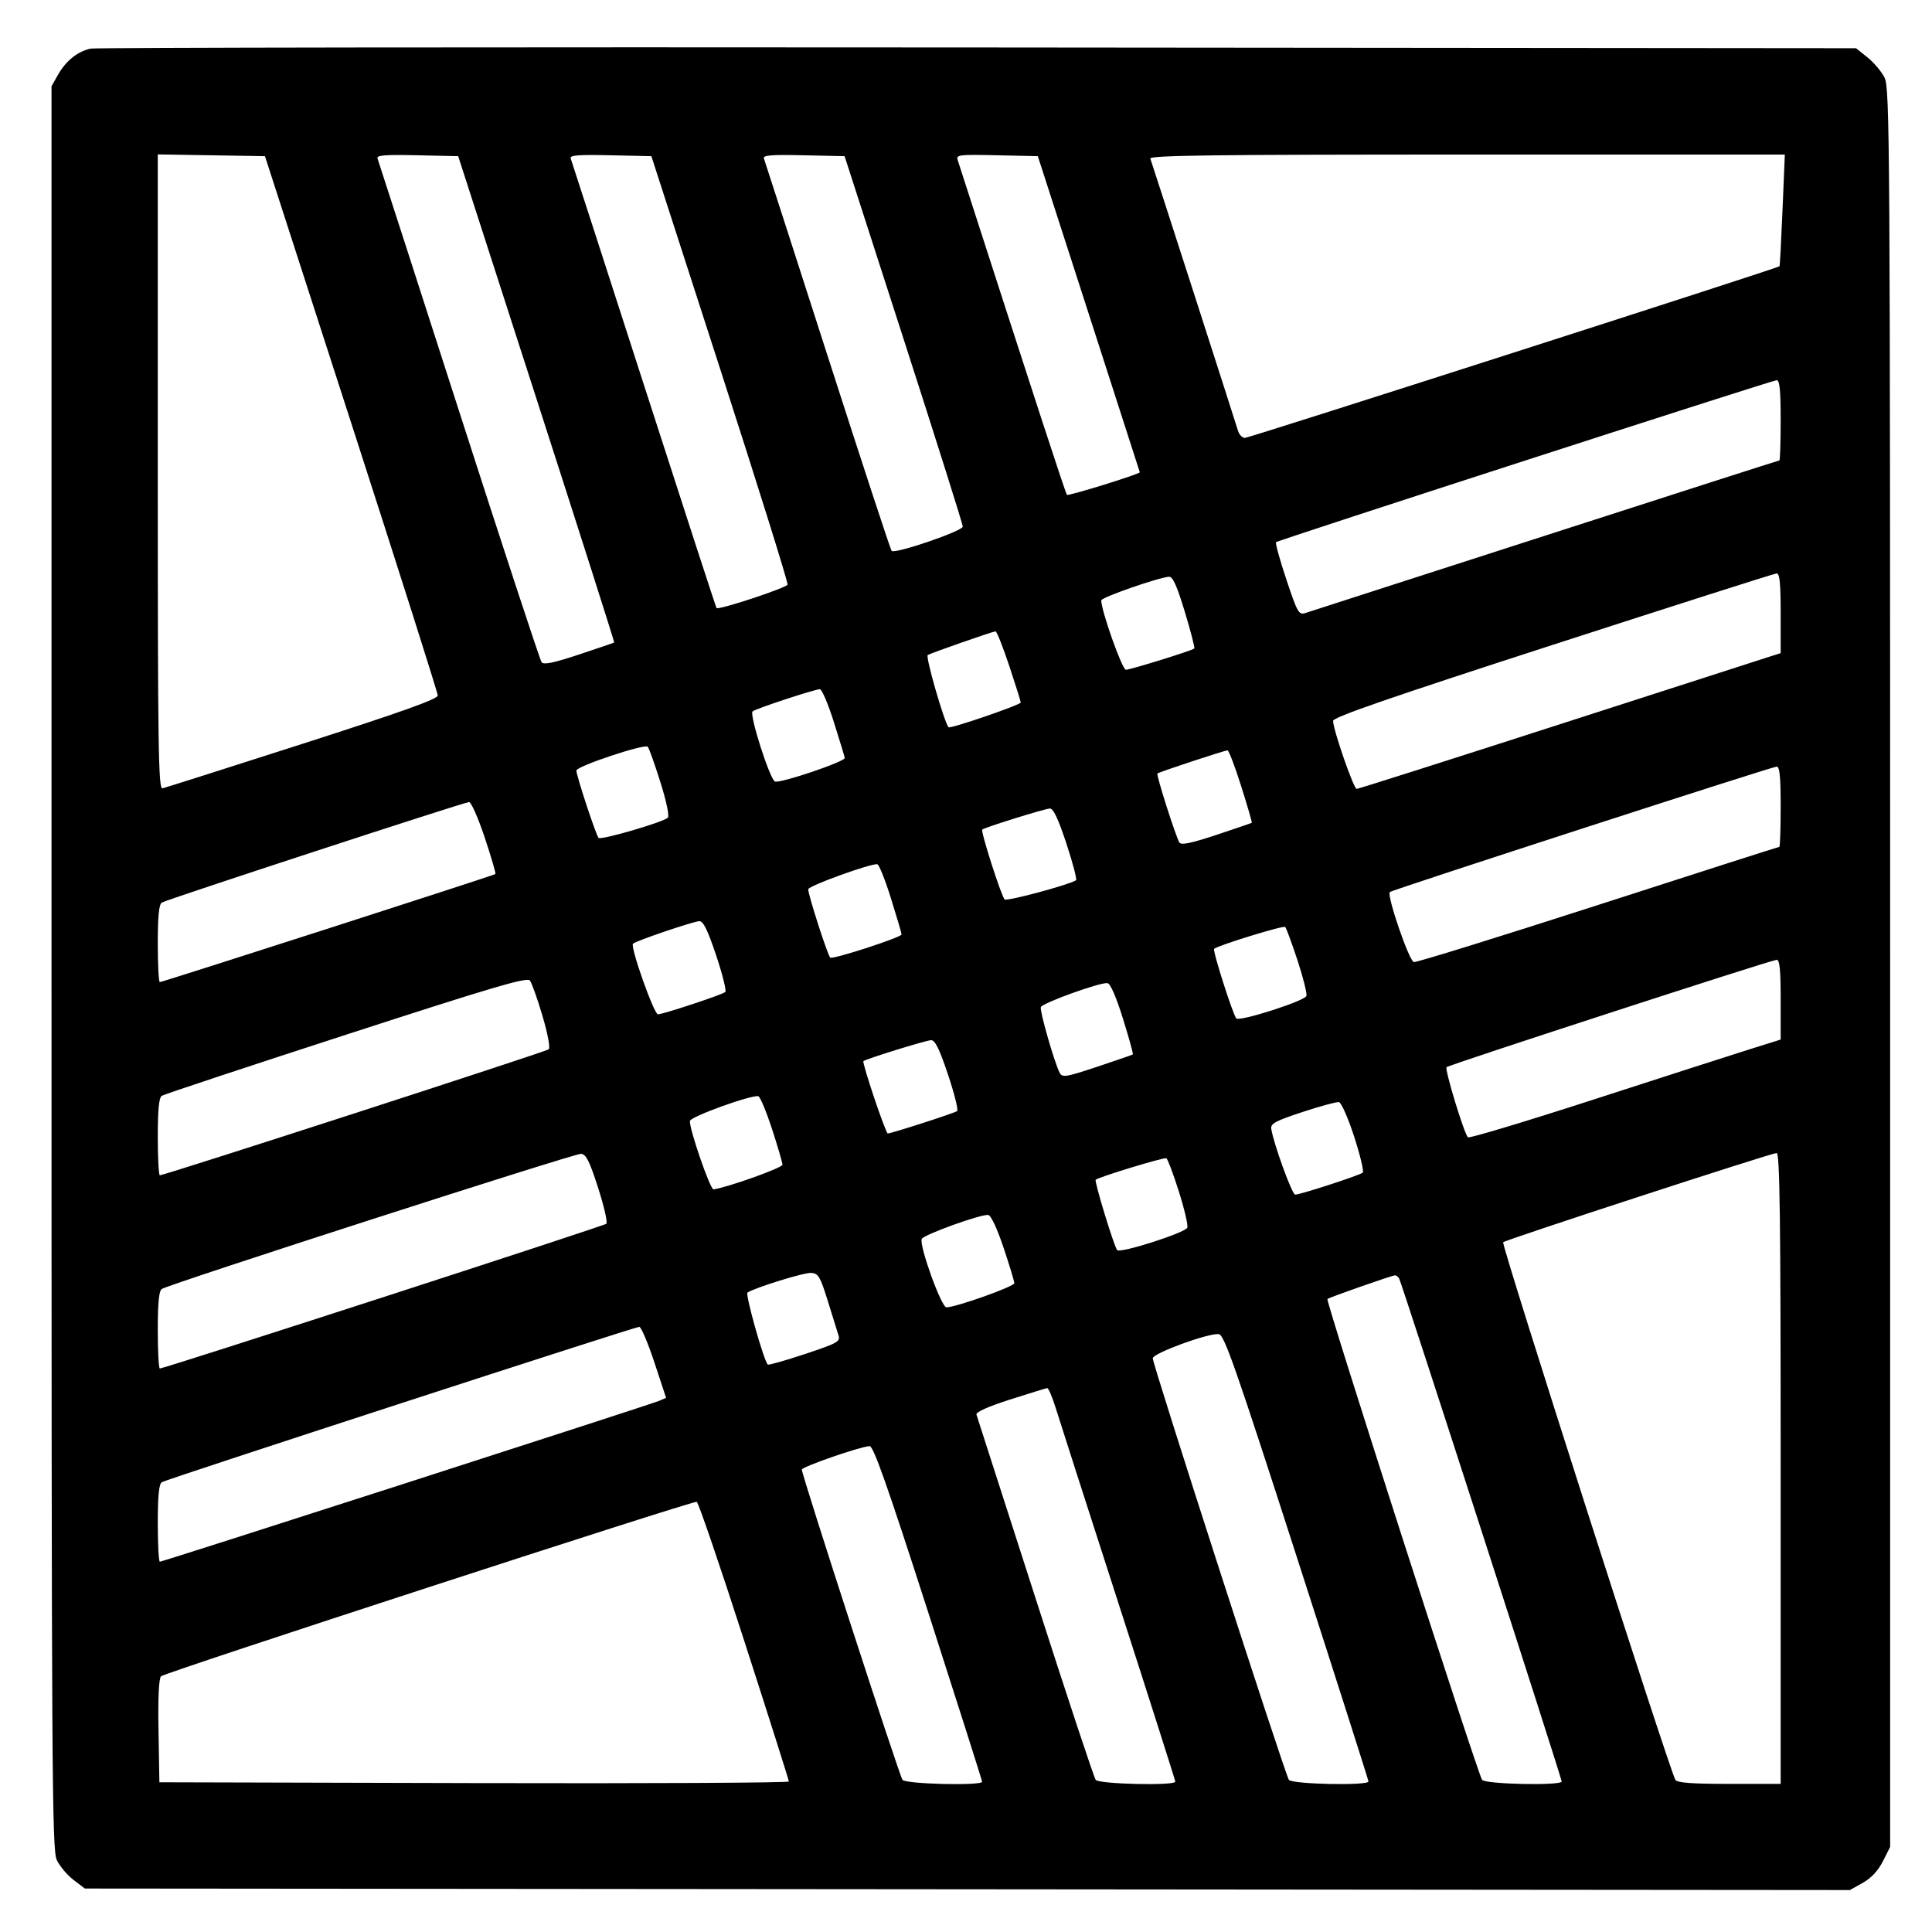
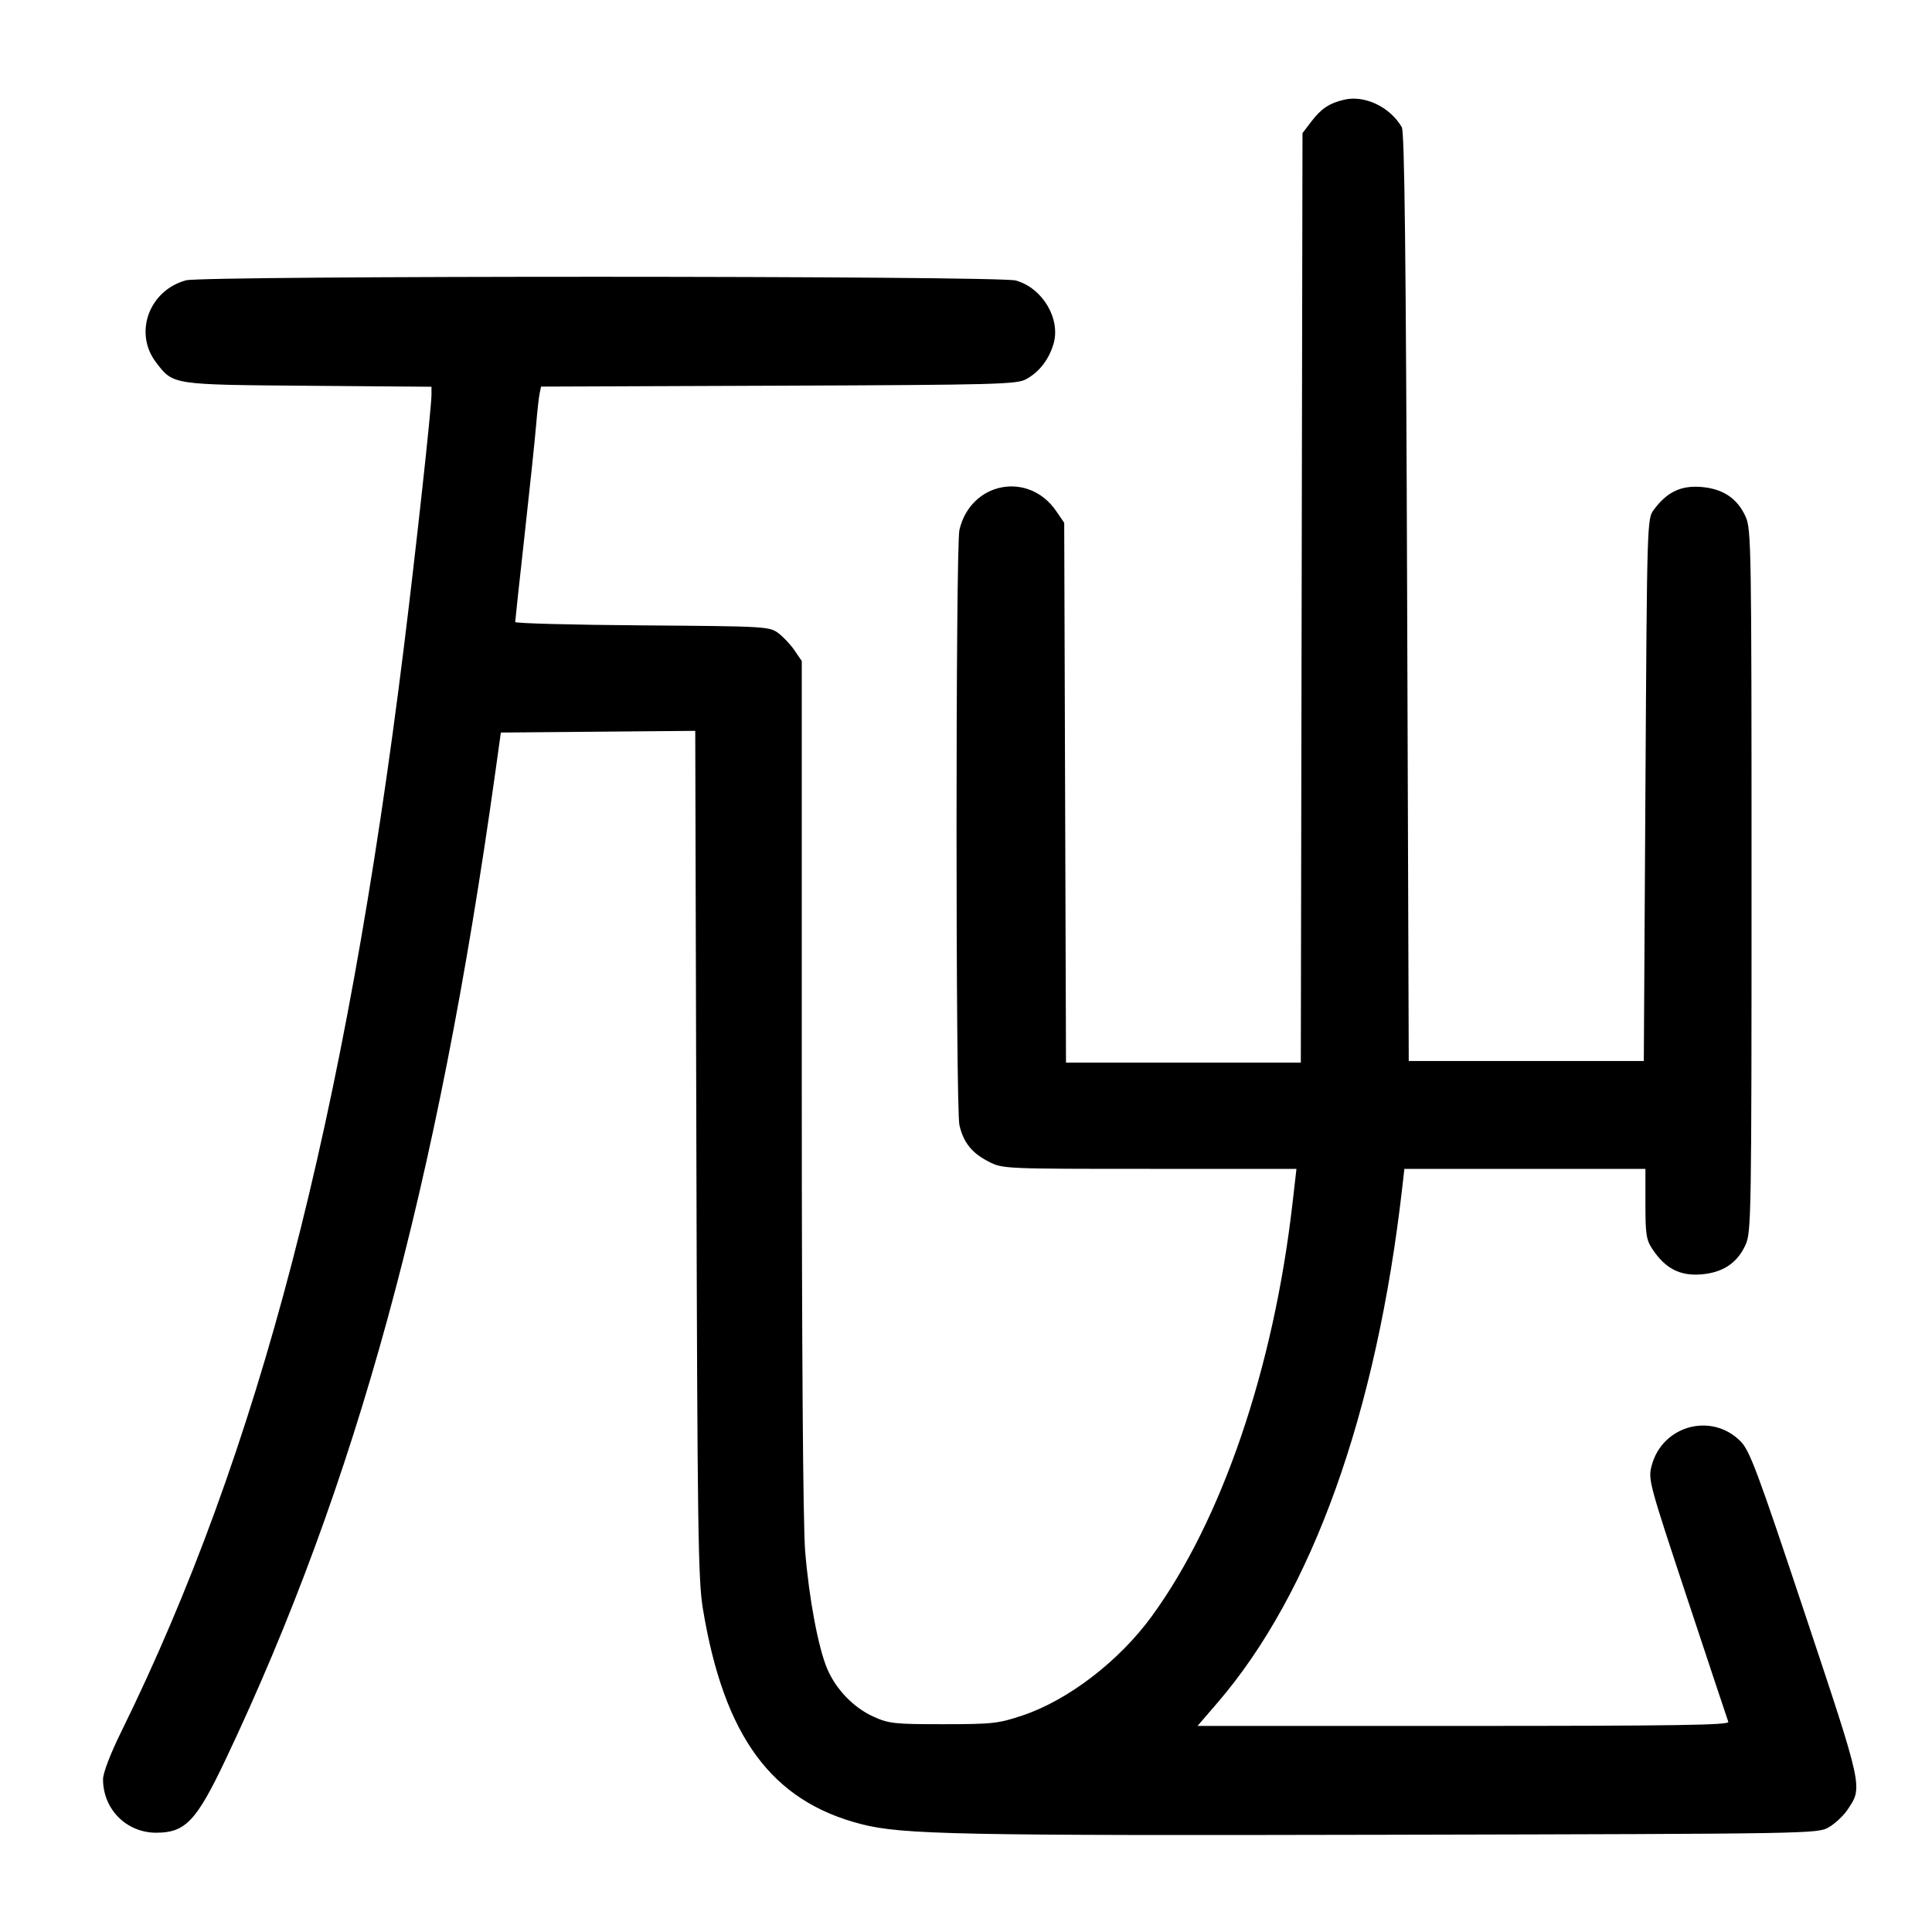
<svg xmlns="http://www.w3.org/2000/svg" width="1000" height="1000" viewBox="0 0 1000 1000" version="1.1" id="svg5">
-   <path d="M46.989 25.157 C 40.310 26.523,34.197 31.379,30.113 38.560 L 26.667 44.621 26.667 500.808 C 26.667 920.246,26.887 957.460,29.401 962.759 C 30.905 965.928,34.784 970.542,38.021 973.011 L 43.907 977.500 500.704 977.894 L 957.500 978.289 964.167 974.554 C 968.556 972.095,972.114 968.282,974.583 963.390 L 978.333 955.960 978.331 500.897 C 978.328 70.950,978.167 45.518,975.414 40.119 C 973.811 36.975,969.839 32.279,966.586 29.682 L 960.671 24.961 506.250 24.564 C 256.318 24.345,49.651 24.612,46.989 25.157 M181.859 219.167 C 206.453 295.250,226.582 358.625,226.591 360.000 C 226.602 361.829,207.802 368.541,156.574 385.000 C 118.056 397.375,85.445 407.742,84.104 408.039 C 81.978 408.509,81.667 387.576,81.667 244.249 L 81.667 79.919 109.405 80.376 L 137.143 80.833 181.859 219.167 M277.728 206.547 C 300.040 275.689,318.117 332.396,317.898 332.562 C 317.679 332.729,309.474 335.529,299.665 338.784 C 286.534 343.142,281.434 344.193,280.330 342.769 C 279.506 341.704,260.241 283.083,237.518 212.500 C 214.796 141.917,195.845 83.206,195.404 82.032 C 194.774 80.352,199.134 79.997,215.882 80.365 L 237.161 80.833 277.728 206.547 M372.709 190.833 C 392.266 251.333,407.986 301.628,407.641 302.599 C 407.037 304.302,371.955 315.880,370.879 314.732 C 370.587 314.421,353.665 262.417,333.274 199.167 C 312.883 135.917,295.840 83.206,295.401 82.032 C 294.774 80.352,299.134 79.997,315.878 80.365 L 337.151 80.833 372.709 190.833 M467.747 175.617 C 484.569 227.748,498.333 271.371,498.333 272.557 C 498.333 274.863,463.239 286.863,461.505 285.150 C 460.958 284.609,446.041 239.167,428.356 184.167 C 410.671 129.167,395.842 83.206,395.403 82.032 C 394.774 80.352,399.134 79.997,415.882 80.365 L 437.160 80.833 467.747 175.617 M563.548 162.500 C 578.054 207.417,589.940 244.292,589.961 244.446 C 590.086 245.344,552.968 256.857,552.252 256.141 C 551.550 255.439,536.468 209.227,495.701 82.866 C 494.811 80.110,496.254 79.932,515.959 80.366 L 537.175 80.833 563.548 162.500 M922.628 108.728 C 921.971 124.528,921.267 137.622,921.064 137.825 C 920.057 138.832,646.496 226.667,644.366 226.667 C 643.005 226.667,641.389 224.979,640.775 222.917 C 639.271 217.869,596.385 84.725,595.411 82.083 C 594.800 80.426,628.263 80.000,759.233 80.000 L 923.823 80.000 922.628 108.728 M921.667 217.500 C 921.667 228.958,921.365 238.333,920.996 238.333 C 920.627 238.333,866.065 255.850,799.746 277.258 C 733.427 298.667,677.550 316.695,675.575 317.321 C 672.260 318.370,671.510 317.035,665.819 299.957 C 662.428 289.782,660.020 281.092,660.466 280.645 C 661.518 279.593,916.839 196.977,919.583 196.800 C 921.146 196.700,921.667 201.873,921.667 217.500 M921.667 317.371 L 921.667 338.075 916.250 339.782 C 913.271 340.721,864.230 356.530,807.270 374.912 C 750.309 393.294,703.031 408.333,702.207 408.333 C 700.654 408.333,690.000 377.605,690.000 373.126 C 690.000 371.240,719.167 361.146,803.750 333.760 C 866.313 313.503,918.438 296.871,919.583 296.798 C 921.145 296.700,921.667 301.848,921.667 317.371 M613.267 316.695 C 616.328 326.795,618.532 335.336,618.166 335.676 C 617.006 336.754,585.059 346.667,582.745 346.667 C 580.850 346.667,570.000 316.095,570.000 310.757 C 570.000 309.224,599.561 298.919,605.101 298.520 C 607.010 298.383,609.185 303.223,613.267 316.695 M522.362 344.586 C 525.646 354.442,528.333 363.005,528.333 363.615 C 528.333 364.836,491.758 377.371,490.963 376.423 C 488.685 373.706,478.928 339.829,480.198 339.044 C 481.886 338.001,513.353 327.012,515.279 326.793 C 515.891 326.724,519.078 334.731,522.362 344.586 M431.609 373.750 C 434.573 383.146,437.111 391.490,437.249 392.292 C 437.573 394.174,403.892 405.571,401.133 404.512 C 398.505 403.504,387.752 369.885,389.526 368.223 C 390.966 366.874,421.385 356.841,424.360 356.734 C 425.384 356.697,428.646 364.354,431.609 373.750 M341.762 404.667 C 344.926 414.719,346.544 422.423,345.666 423.254 C 343.187 425.603,310.975 434.985,309.819 433.695 C 308.444 432.161,298.333 401.470,298.333 398.829 C 298.333 396.637,333.495 384.906,335.263 386.507 C 335.866 387.053,338.791 395.225,341.762 404.667 M642.441 406.944 C 645.683 417.180,648.147 425.699,647.917 425.876 C 647.688 426.053,639.446 428.871,629.603 432.138 C 616.606 436.452,611.370 437.543,610.480 436.123 C 608.601 433.126,598.375 401.069,599.075 400.370 C 599.806 399.638,633.631 388.469,635.358 388.389 C 636.013 388.358,639.200 396.708,642.441 406.944 M921.667 417.500 C 921.667 428.958,921.357 438.333,920.979 438.333 C 920.600 438.333,878.426 451.855,827.259 468.381 C 776.092 484.908,733.140 498.220,731.811 497.964 C 729.351 497.490,717.676 463.445,719.381 461.720 C 720.466 460.622,916.701 396.991,919.583 396.803 C 921.146 396.701,921.667 401.872,921.667 417.500 M250.868 433.438 C 254.247 443.579,256.747 452.116,256.423 452.408 C 255.655 453.100,84.100 508.333,82.719 508.333 C 82.140 508.333,81.667 499.378,81.667 488.432 C 81.667 474.391,82.277 468.133,83.741 467.182 C 86.082 465.660,239.760 415.381,242.779 415.149 C 243.849 415.067,247.489 423.297,250.868 433.438 M551.981 436.660 C 555.311 446.740,557.540 455.283,556.934 455.645 C 552.729 458.157,521.013 466.659,519.987 465.550 C 518.173 463.587,507.506 430.265,508.415 429.397 C 509.549 428.313,540.456 418.674,543.380 418.492 C 545.184 418.379,547.689 423.671,551.981 436.660 M461.204 465.129 C 464.190 474.683,466.641 483.025,466.650 483.666 C 466.671 485.142,431.316 496.647,429.744 495.675 C 428.539 494.930,418.333 463.286,418.333 460.295 C 418.333 458.543,451.264 446.637,454.136 447.351 C 455.037 447.575,458.217 455.575,461.204 465.129 M370.679 494.507 C 373.964 504.319,376.093 512.851,375.410 513.466 C 373.868 514.854,343.212 525.000,340.560 525.000 C 338.471 525.000,326.104 490.022,327.637 488.451 C 329.014 487.042,358.715 476.950,361.936 476.798 C 364.006 476.700,366.212 481.169,370.679 494.507 M671.616 497.140 C 674.566 506.109,676.619 514.387,676.178 515.536 C 675.172 518.157,641.546 528.917,639.911 527.141 C 638.163 525.241,627.523 491.905,628.415 491.119 C 630.468 489.309,664.308 478.891,665.209 479.792 C 665.783 480.365,668.666 488.171,671.616 497.140 M921.667 517.371 L 921.667 538.074 905.417 543.176 C 896.479 545.982,860.297 557.633,825.011 569.066 C 789.725 580.500,760.372 589.325,759.782 588.678 C 757.699 586.393,747.677 553.434,748.741 552.370 C 749.974 551.137,916.402 497.003,919.583 496.800 C 921.145 496.700,921.667 501.848,921.667 517.371 M280.784 525.812 C 283.528 535.105,284.880 542.373,284.006 543.136 C 282.605 544.359,85.118 608.333,82.744 608.333 C 82.152 608.333,81.667 599.378,81.667 588.432 C 81.667 574.360,82.276 568.135,83.746 567.182 C 84.890 566.440,127.828 552.203,179.163 535.543 C 255.640 510.724,272.821 505.663,274.278 507.527 C 275.256 508.778,278.183 517.006,280.784 525.812 M581.247 527.257 C 584.345 537.204,586.644 545.535,586.356 545.771 C 586.069 546.006,577.769 548.875,567.912 552.147 C 551.632 557.550,549.853 557.839,548.501 555.298 C 545.841 550.297,538.077 523.269,538.735 521.296 C 539.440 519.179,569.413 508.375,573.224 508.864 C 574.722 509.056,577.720 515.928,581.247 527.257 M490.679 556.174 C 493.964 565.986,496.093 574.494,495.410 575.082 C 494.247 576.081,461.429 586.667,459.495 586.667 C 458.411 586.667,446.083 550.009,446.911 549.247 C 448.143 548.112,479.296 538.464,481.936 538.400 C 483.990 538.351,486.248 542.941,490.679 556.174 M399.573 584.300 C 402.547 593.393,404.984 601.749,404.990 602.868 C 404.998 604.455,376.773 614.543,369.324 615.616 C 367.607 615.863,356.550 583.737,357.125 580.172 C 357.484 577.945,388.891 566.605,392.500 567.400 C 393.417 567.602,396.600 575.207,399.573 584.300 M700.908 588.299 C 704.021 597.905,706.028 606.293,705.367 606.938 C 704.006 608.268,673.103 618.333,670.382 618.333 C 668.775 618.333,659.222 592.055,658.004 584.286 C 657.579 581.577,660.120 580.208,674.167 575.577 C 683.333 572.555,691.827 570.252,693.041 570.458 C 694.255 570.664,697.795 578.693,700.908 588.299 M309.592 614.833 C 312.659 624.366,314.567 632.729,313.834 633.418 C 312.594 634.583,85.085 708.333,82.733 708.333 C 82.146 708.333,81.667 699.378,81.667 688.432 C 81.667 674.375,82.277 668.134,83.744 667.182 C 87.789 664.556,297.551 596.921,300.758 597.208 C 303.357 597.441,305.147 601.012,309.592 614.833 M921.667 760.000 L 921.667 923.333 895.098 923.333 C 875.674 923.333,868.167 922.773,867.182 921.250 C 864.307 916.809,776.936 644.100,778.031 642.988 C 779.305 641.694,916.219 597.022,919.583 596.802 C 921.237 596.695,921.667 630.372,921.667 760.000 M610.166 616.679 C 613.048 625.769,615.019 634.212,614.548 635.442 C 613.541 638.066,579.786 648.868,578.237 647.062 C 576.647 645.208,566.339 611.439,567.123 610.655 C 568.519 609.259,602.547 598.897,603.714 599.512 C 604.381 599.864,607.285 607.589,610.166 616.679 M519.435 645.769 C 522.496 654.901,525.000 663.179,525.000 664.165 C 525.000 665.915,494.771 676.667,489.852 676.667 C 487.252 676.667,475.816 645.051,477.063 641.310 C 477.769 639.194,507.727 628.370,511.518 628.862 C 512.917 629.043,516.125 635.895,519.435 645.769 M428.451 673.333 C 430.864 681.125,433.353 689.116,433.982 691.092 C 435.036 694.408,433.706 695.155,416.624 700.848 C 406.449 704.238,397.799 706.688,397.402 706.291 C 395.278 704.167,385.614 669.817,386.915 669.013 C 391.345 666.275,416.405 658.557,419.948 658.839 C 423.585 659.129,424.572 660.812,428.451 673.333 M724.163 661.661 C 725.370 663.614,808.302 920.243,808.321 922.083 C 808.344 924.346,768.908 923.549,767.127 921.250 C 764.920 918.401,686.097 673.348,687.073 672.371 C 687.863 671.582,719.858 660.360,721.985 660.126 C 722.618 660.057,723.599 660.748,724.163 661.661 M338.679 705.089 L 344.765 723.512 341.133 725.084 C 336.713 726.997,84.258 808.333,82.741 808.333 C 82.150 808.333,81.667 799.378,81.667 788.432 C 81.667 774.378,82.277 768.134,83.743 767.182 C 86.018 765.704,328.104 686.935,330.880 686.769 C 331.822 686.713,335.331 694.957,338.679 705.089 M671.199 805.833 C 691.607 869.083,708.312 921.396,708.319 922.083 C 708.345 924.347,668.908 923.549,667.132 921.250 C 665.231 918.789,596.667 706.470,596.667 703.045 C 596.667 700.471,625.174 690.020,630.796 690.533 C 633.640 690.792,639.174 706.585,671.199 805.833 M546.423 728.750 C 548.196 734.479,562.851 780.083,578.990 830.092 C 595.129 880.101,608.333 921.539,608.333 922.176 C 608.333 924.376,568.862 923.490,567.131 921.250 C 566.245 920.104,552.151 877.542,535.810 826.667 C 519.469 775.792,505.788 733.273,505.408 732.180 C 504.971 730.923,511.350 728.070,522.776 724.410 C 532.707 721.229,541.366 718.560,542.016 718.480 C 542.667 718.399,544.650 723.021,546.423 728.750 M480.504 834.721 C 495.810 882.234,508.333 921.609,508.333 922.221 C 508.333 924.391,468.840 923.460,467.132 921.250 C 465.497 919.134,414.976 763.427,415.029 760.670 C 415.058 759.206,444.928 748.838,450.087 748.502 C 452.068 748.373,459.202 768.597,480.504 834.721 M385.197 849.238 C 397.903 888.615,408.307 921.400,408.316 922.092 C 408.326 922.784,335.021 923.159,245.417 922.925 L 82.500 922.500 82.040 895.960 C 81.741 878.773,82.206 868.794,83.358 867.642 C 85.278 865.722,358.205 776.833,360.631 777.338 C 361.436 777.506,372.491 809.861,385.197 849.238 " stroke="none" fill-rule="evenodd" fill="#000000" />
+   <path d="M695.833 51.589 C 688.102 53.391,683.876 56.178,678.818 62.809 L 674.167 68.907 673.733 309.453 L 673.300 550.000 612.529 550.000 L 551.758 550.000 551.296 410.294 L 550.833 270.587 546.695 264.549 C 532.358 243.629,502.355 249.466,496.596 274.296 C 494.605 282.881,494.605 573.786,496.596 582.371 C 498.682 591.366,503.056 596.833,511.701 601.250 C 518.994 604.977,519.510 605.000,595.041 605.000 L 671.043 605.000 668.989 622.917 C 659.192 708.384,632.422 786.875,596.086 836.667 C 579.220 859.779,552.945 879.949,529.384 887.870 C 516.810 892.097,513.851 892.426,488.333 892.443 C 463.002 892.460,460.144 892.151,452.097 888.531 C 441.923 883.955,432.768 874.513,428.223 863.910 C 423.543 852.991,418.715 827.265,416.733 802.675 C 415.651 789.258,415.000 698.707,415.000 561.671 L 415.000 342.160 411.250 336.650 C 409.188 333.619,405.383 329.571,402.797 327.653 C 398.239 324.274,396.064 324.152,332.380 323.695 C 296.238 323.435,266.667 322.653,266.667 321.957 C 266.667 321.262,268.872 300.849,271.568 276.596 C 274.264 252.343,276.932 226.875,277.496 220.000 C 278.060 213.125,278.863 205.836,279.280 203.801 L 280.038 200.103 402.936 199.635 C 515.763 199.205,526.265 198.930,531.103 196.283 C 537.879 192.576,542.836 186.214,545.265 178.108 C 549.164 165.092,539.653 149.040,525.755 145.181 C 516.727 142.675,105.218 142.597,96.204 145.100 C 77.107 150.404,69.141 172.319,80.769 187.564 C 89.693 199.264,88.692 199.110,159.583 199.674 L 223.333 200.182 223.333 204.307 C 223.333 211.108,215.336 284.244,209.043 335.000 C 178.658 580.038,133.885 751.804,62.682 896.497 C 57.077 907.885,53.333 917.687,53.333 920.971 C 53.333 936.444,65.439 948.611,80.833 948.611 C 95.942 948.611,101.653 942.597,116.728 910.808 C 184.350 768.215,226.395 614.377,256.336 400.000 L 259.246 379.167 309.554 378.726 L 359.861 378.285 360.446 597.059 C 360.964 790.626,361.348 817.754,363.779 832.500 C 374.705 898.759,399.321 932.263,445.833 944.178 C 466.963 949.591,495.599 950.166,719.167 949.664 C 939.326 949.170,940.873 949.143,946.661 945.743 C 949.866 943.860,954.160 939.839,956.204 936.807 C 964.240 924.882,964.558 926.351,934.229 835.305 C 909.465 760.962,905.654 750.765,900.828 745.939 C 885.834 730.946,860.567 737.797,854.968 758.374 C 852.973 765.706,853.288 766.887,873.367 827.500 C 884.602 861.417,894.146 890.104,894.576 891.250 C 895.197 892.906,867.111 893.333,757.600 893.333 L 619.844 893.333 630.197 881.304 C 679.199 824.370,712.499 731.480,725.815 614.583 L 726.907 605.000 789.287 605.000 L 851.667 605.000 851.667 623.087 C 851.667 639.140,852.093 641.806,855.456 646.797 C 862.025 656.544,869.412 660.394,880.109 659.647 C 891.551 658.847,899.163 653.861,903.491 644.332 C 906.456 637.803,906.593 629.437,906.593 455.833 C 906.593 282.229,906.456 273.863,903.491 267.335 C 899.163 257.806,891.551 252.820,880.109 252.020 C 869.820 251.301,862.715 254.791,855.987 263.872 C 852.530 268.536,852.493 269.782,851.667 408.872 L 850.833 549.167 790.000 549.167 L 729.167 549.167 728.333 309.167 C 727.717 131.679,726.997 68.298,725.570 65.833 C 719.532 55.408,706.413 49.123,695.833 51.589 " stroke="none" fill-rule="evenodd" fill="black" />
</svg>
